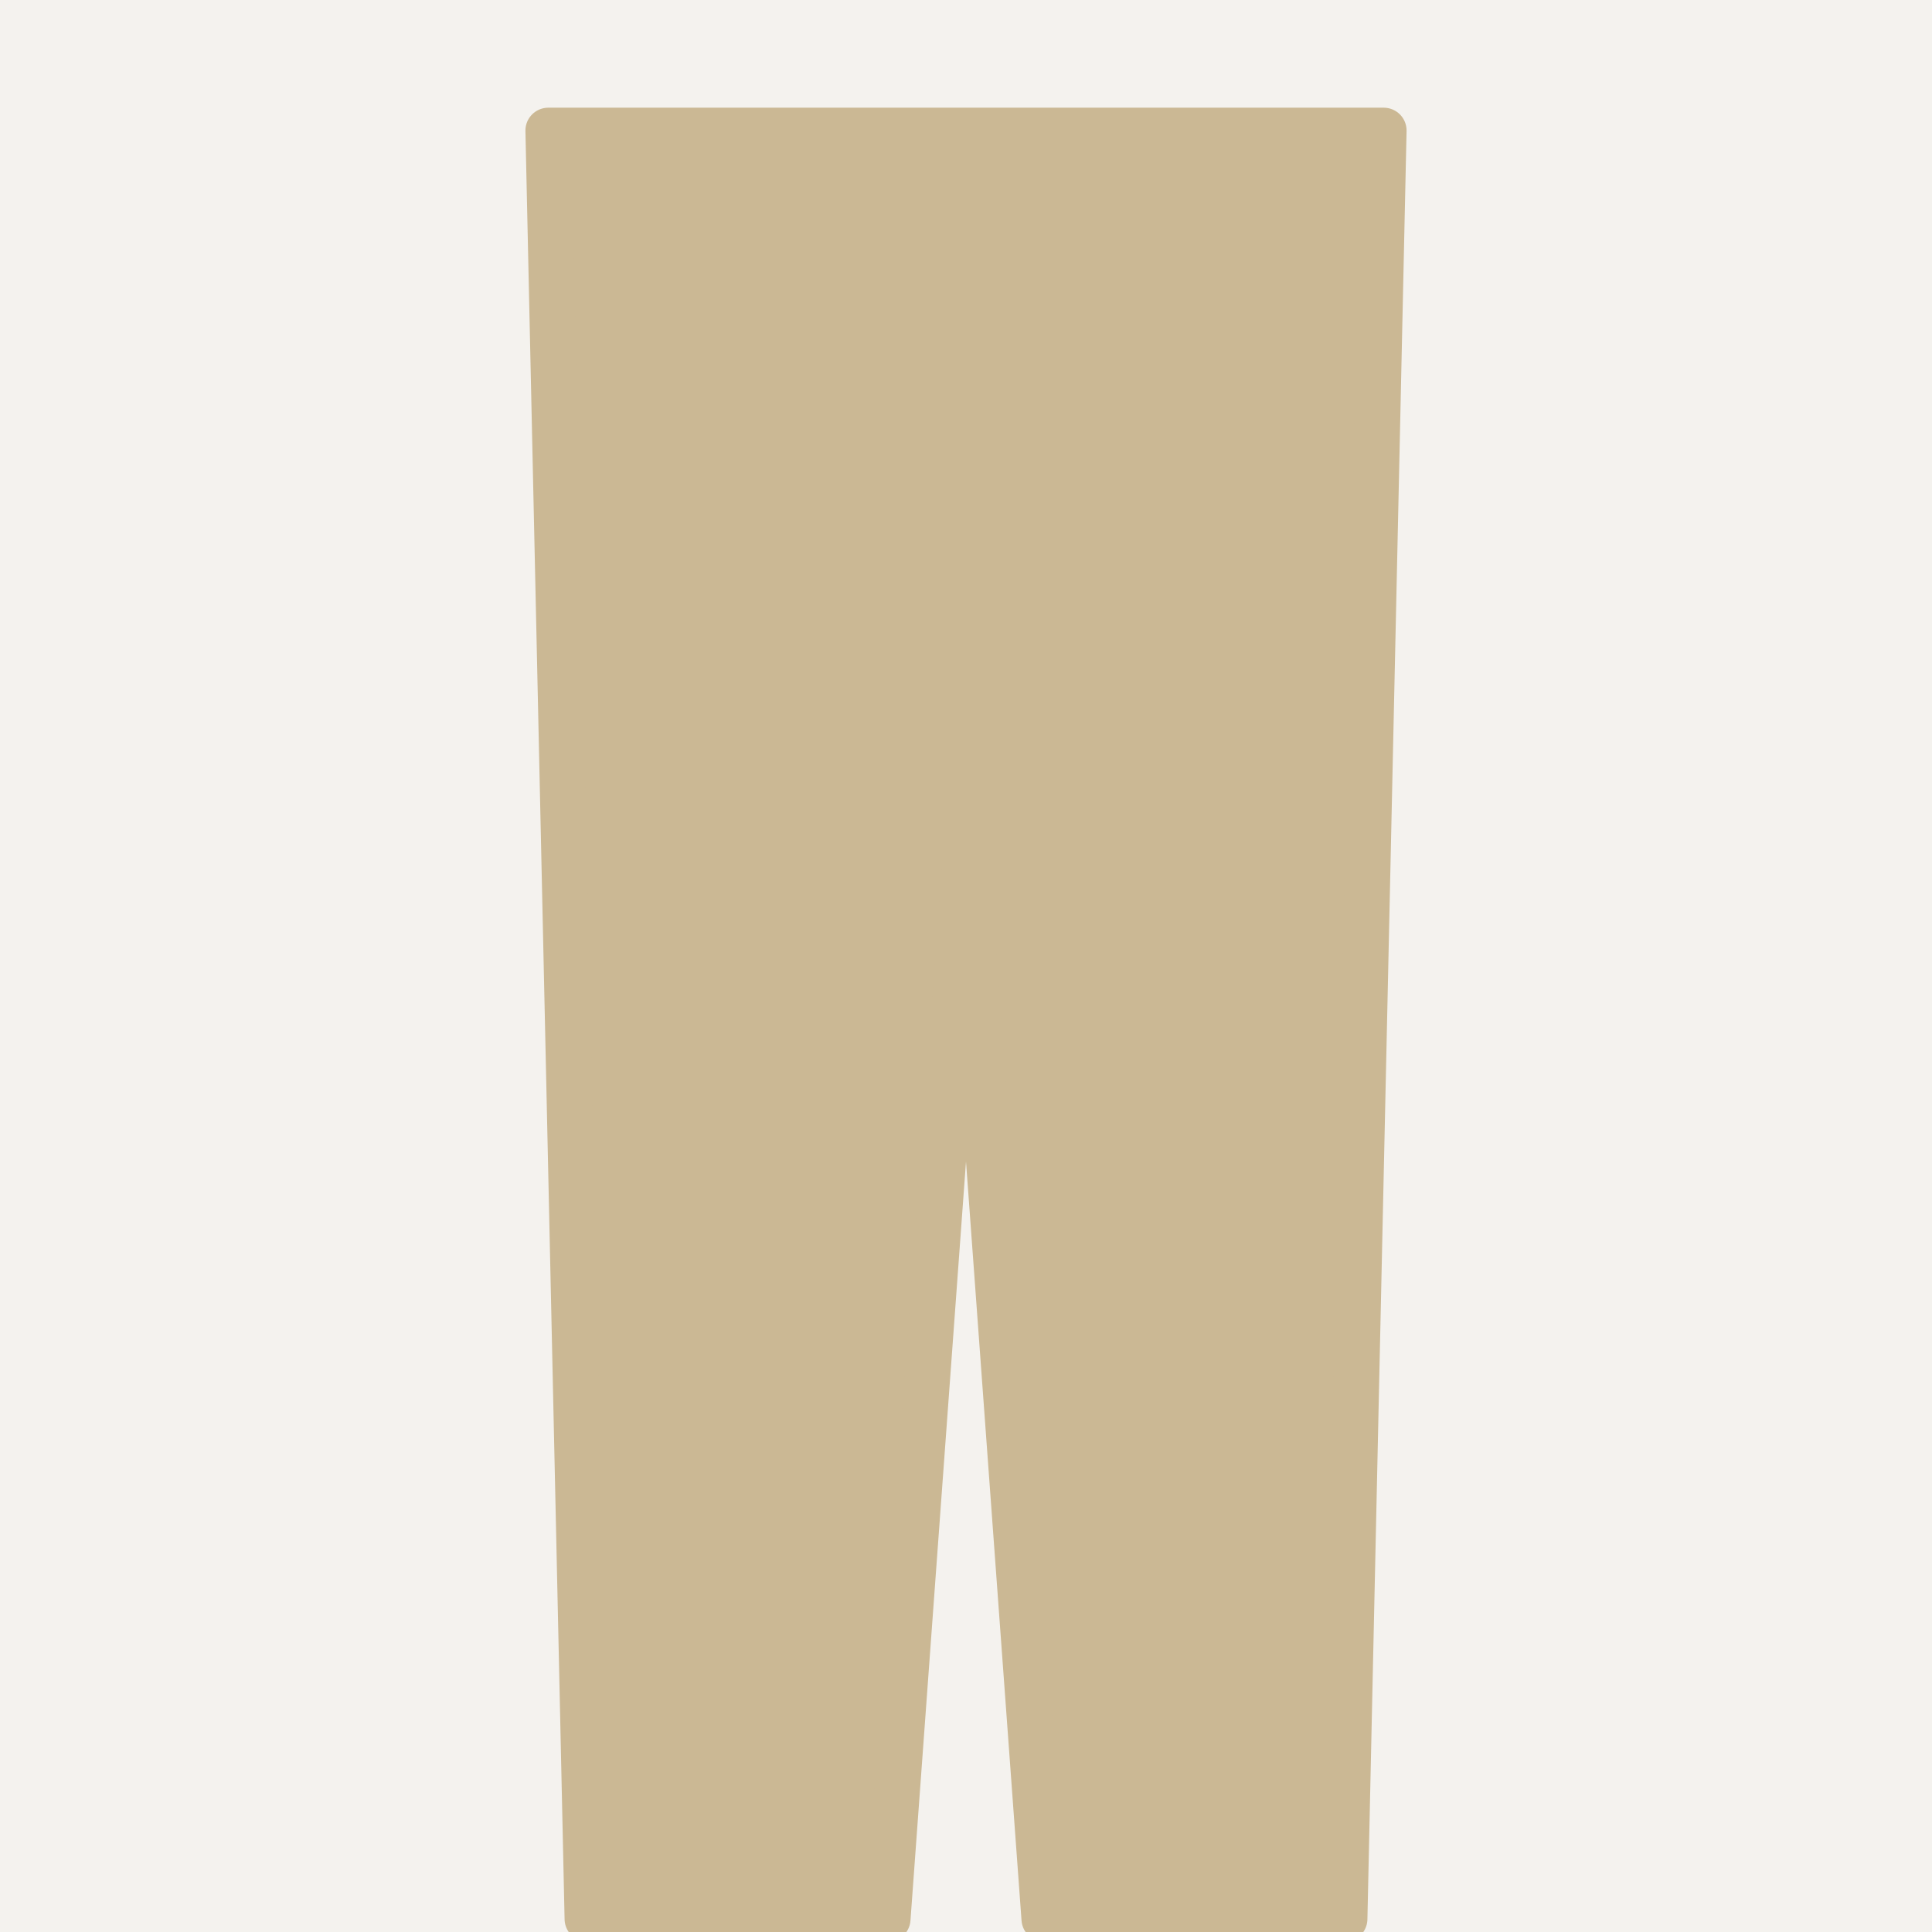
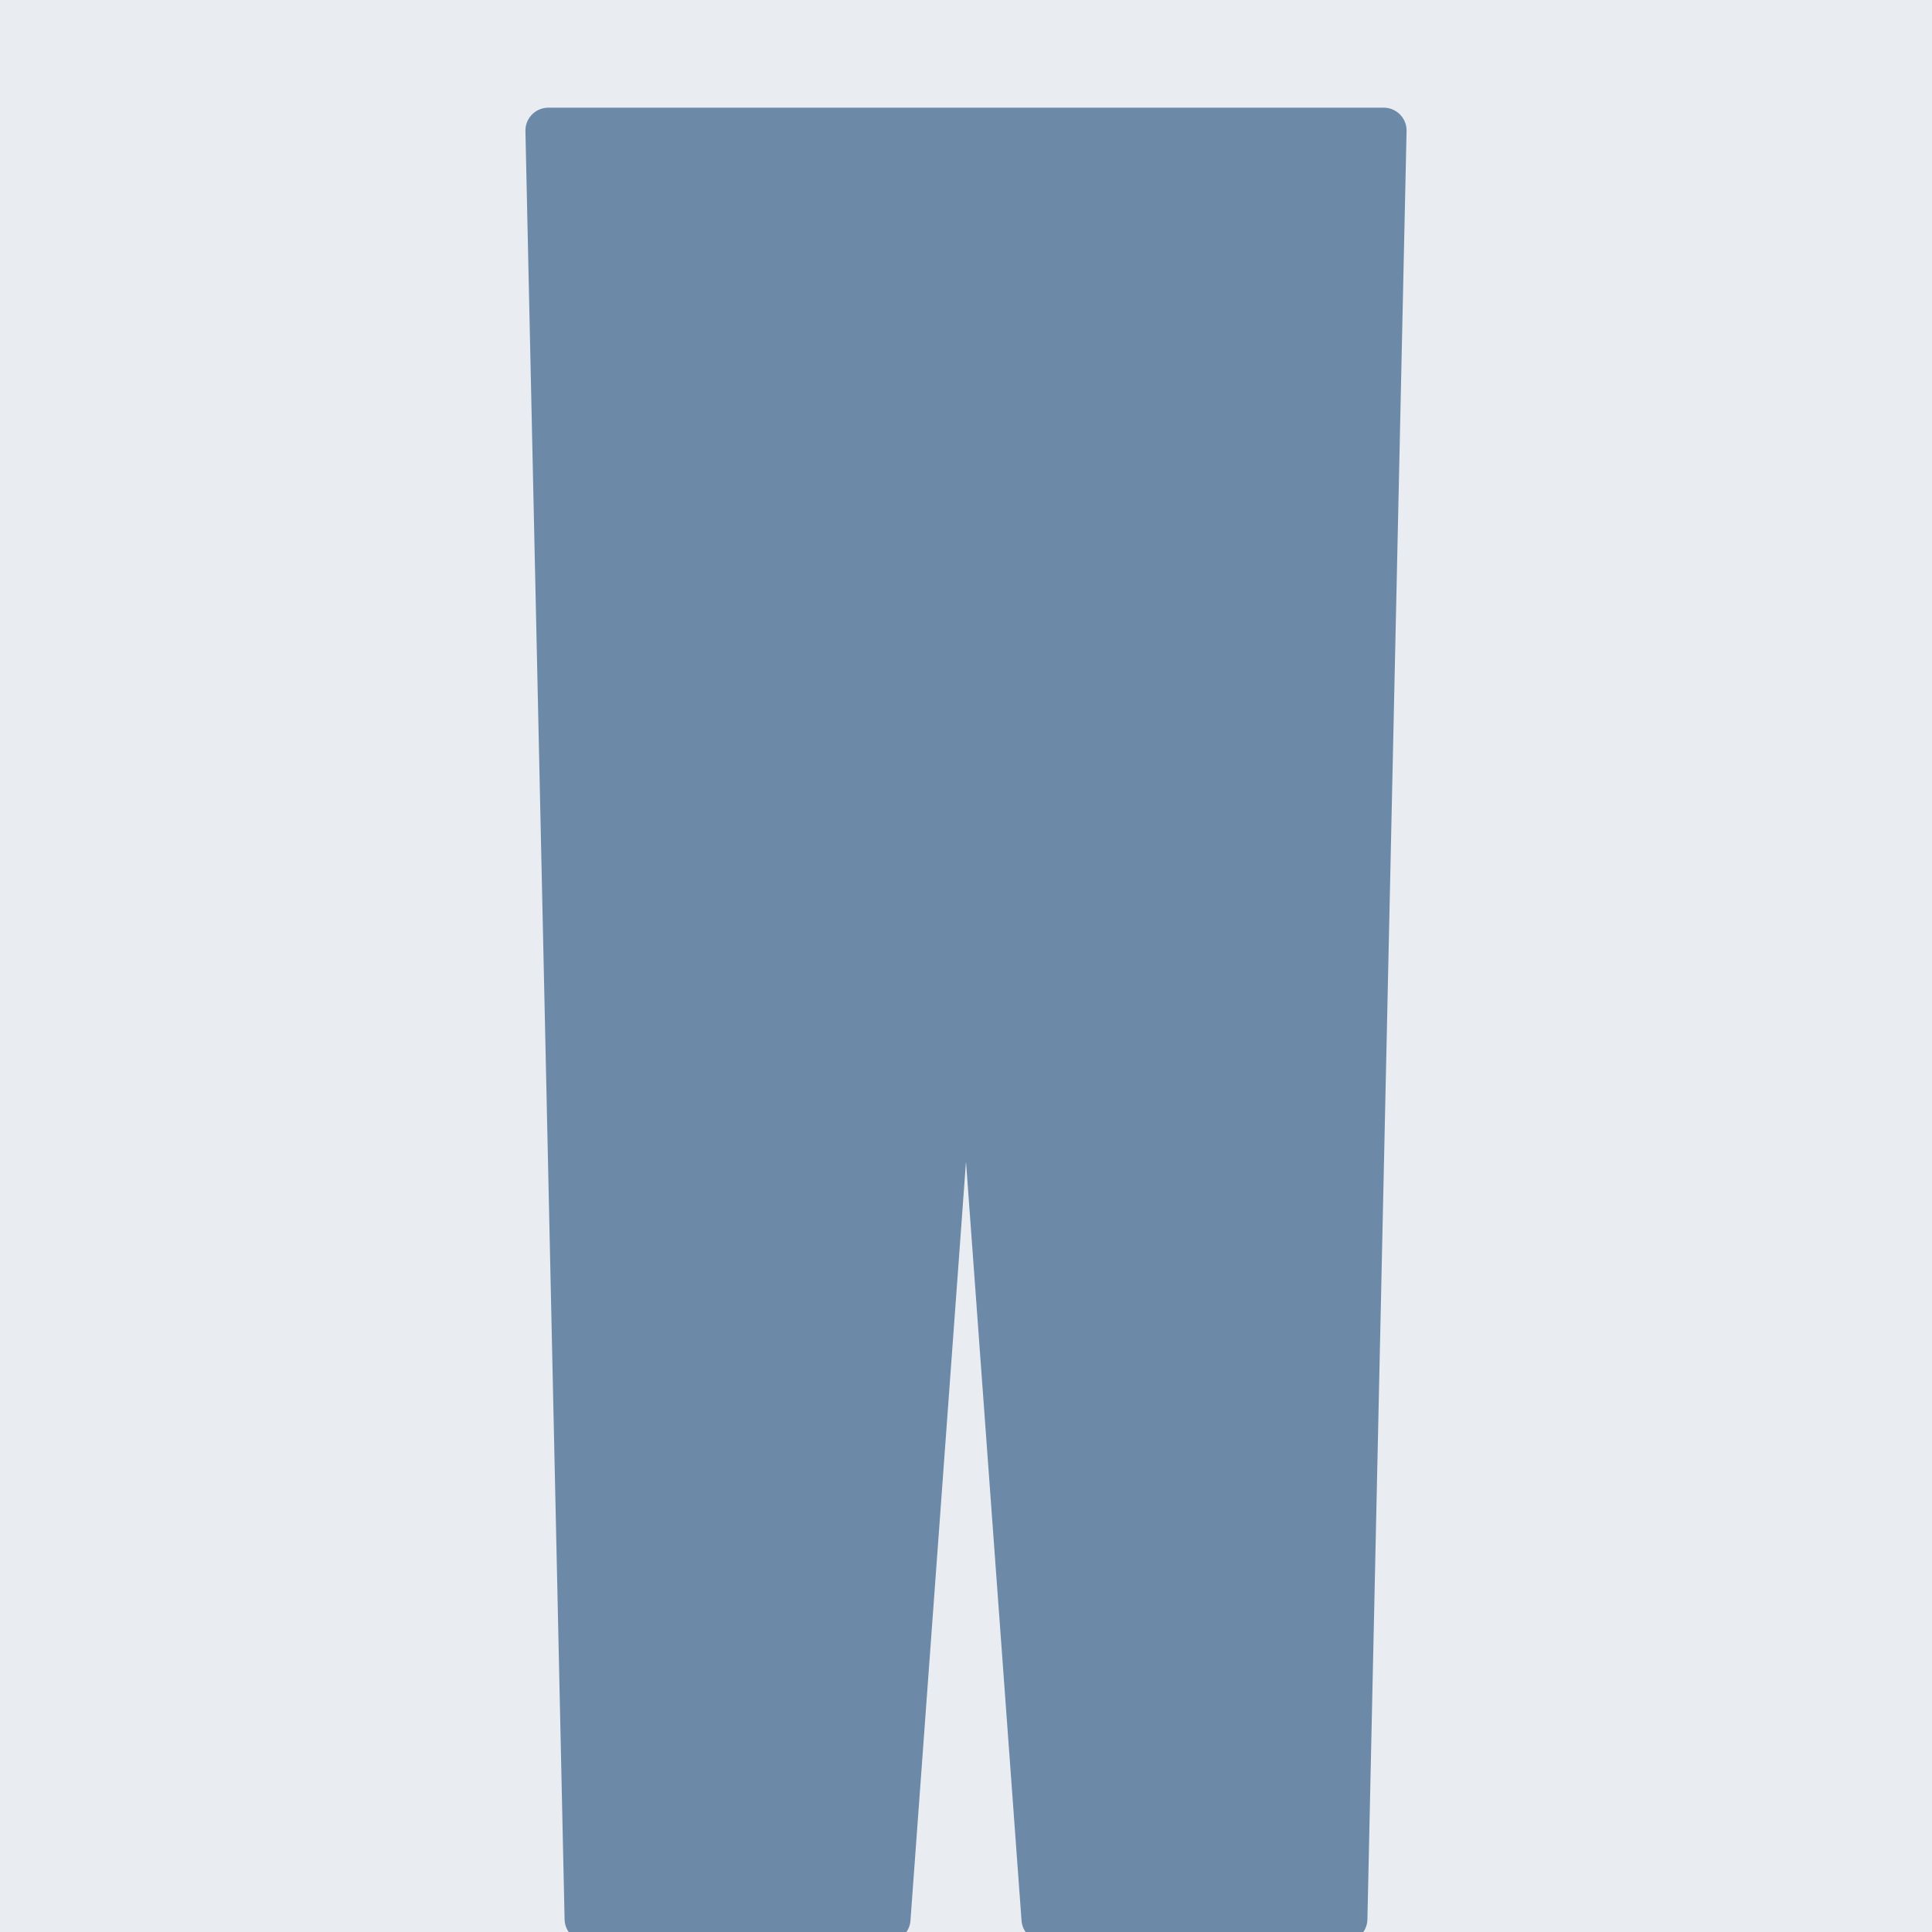
<svg xmlns="http://www.w3.org/2000/svg" viewBox="52 46 296 296" width="400" height="400" role="img">
-   <rect x="0" y="0" width="400" height="400" fill="rgb(244, 242, 238)" />
-   <g fill="#CBB894" stroke="#CBB894" stroke-width="7" stroke-linejoin="round">
+   <rect x="0" y="0" width="400" height="400" fill="rgb(233, 236, 240)" />
+   <g fill="#6C89A8" stroke="#6C89A8" stroke-width="7" stroke-linejoin="round">
    <path d="M136 66 L264 66 L258 340 L212 340 L200 176 L188 340 L142 340 Z" />
  </g>
</svg>
